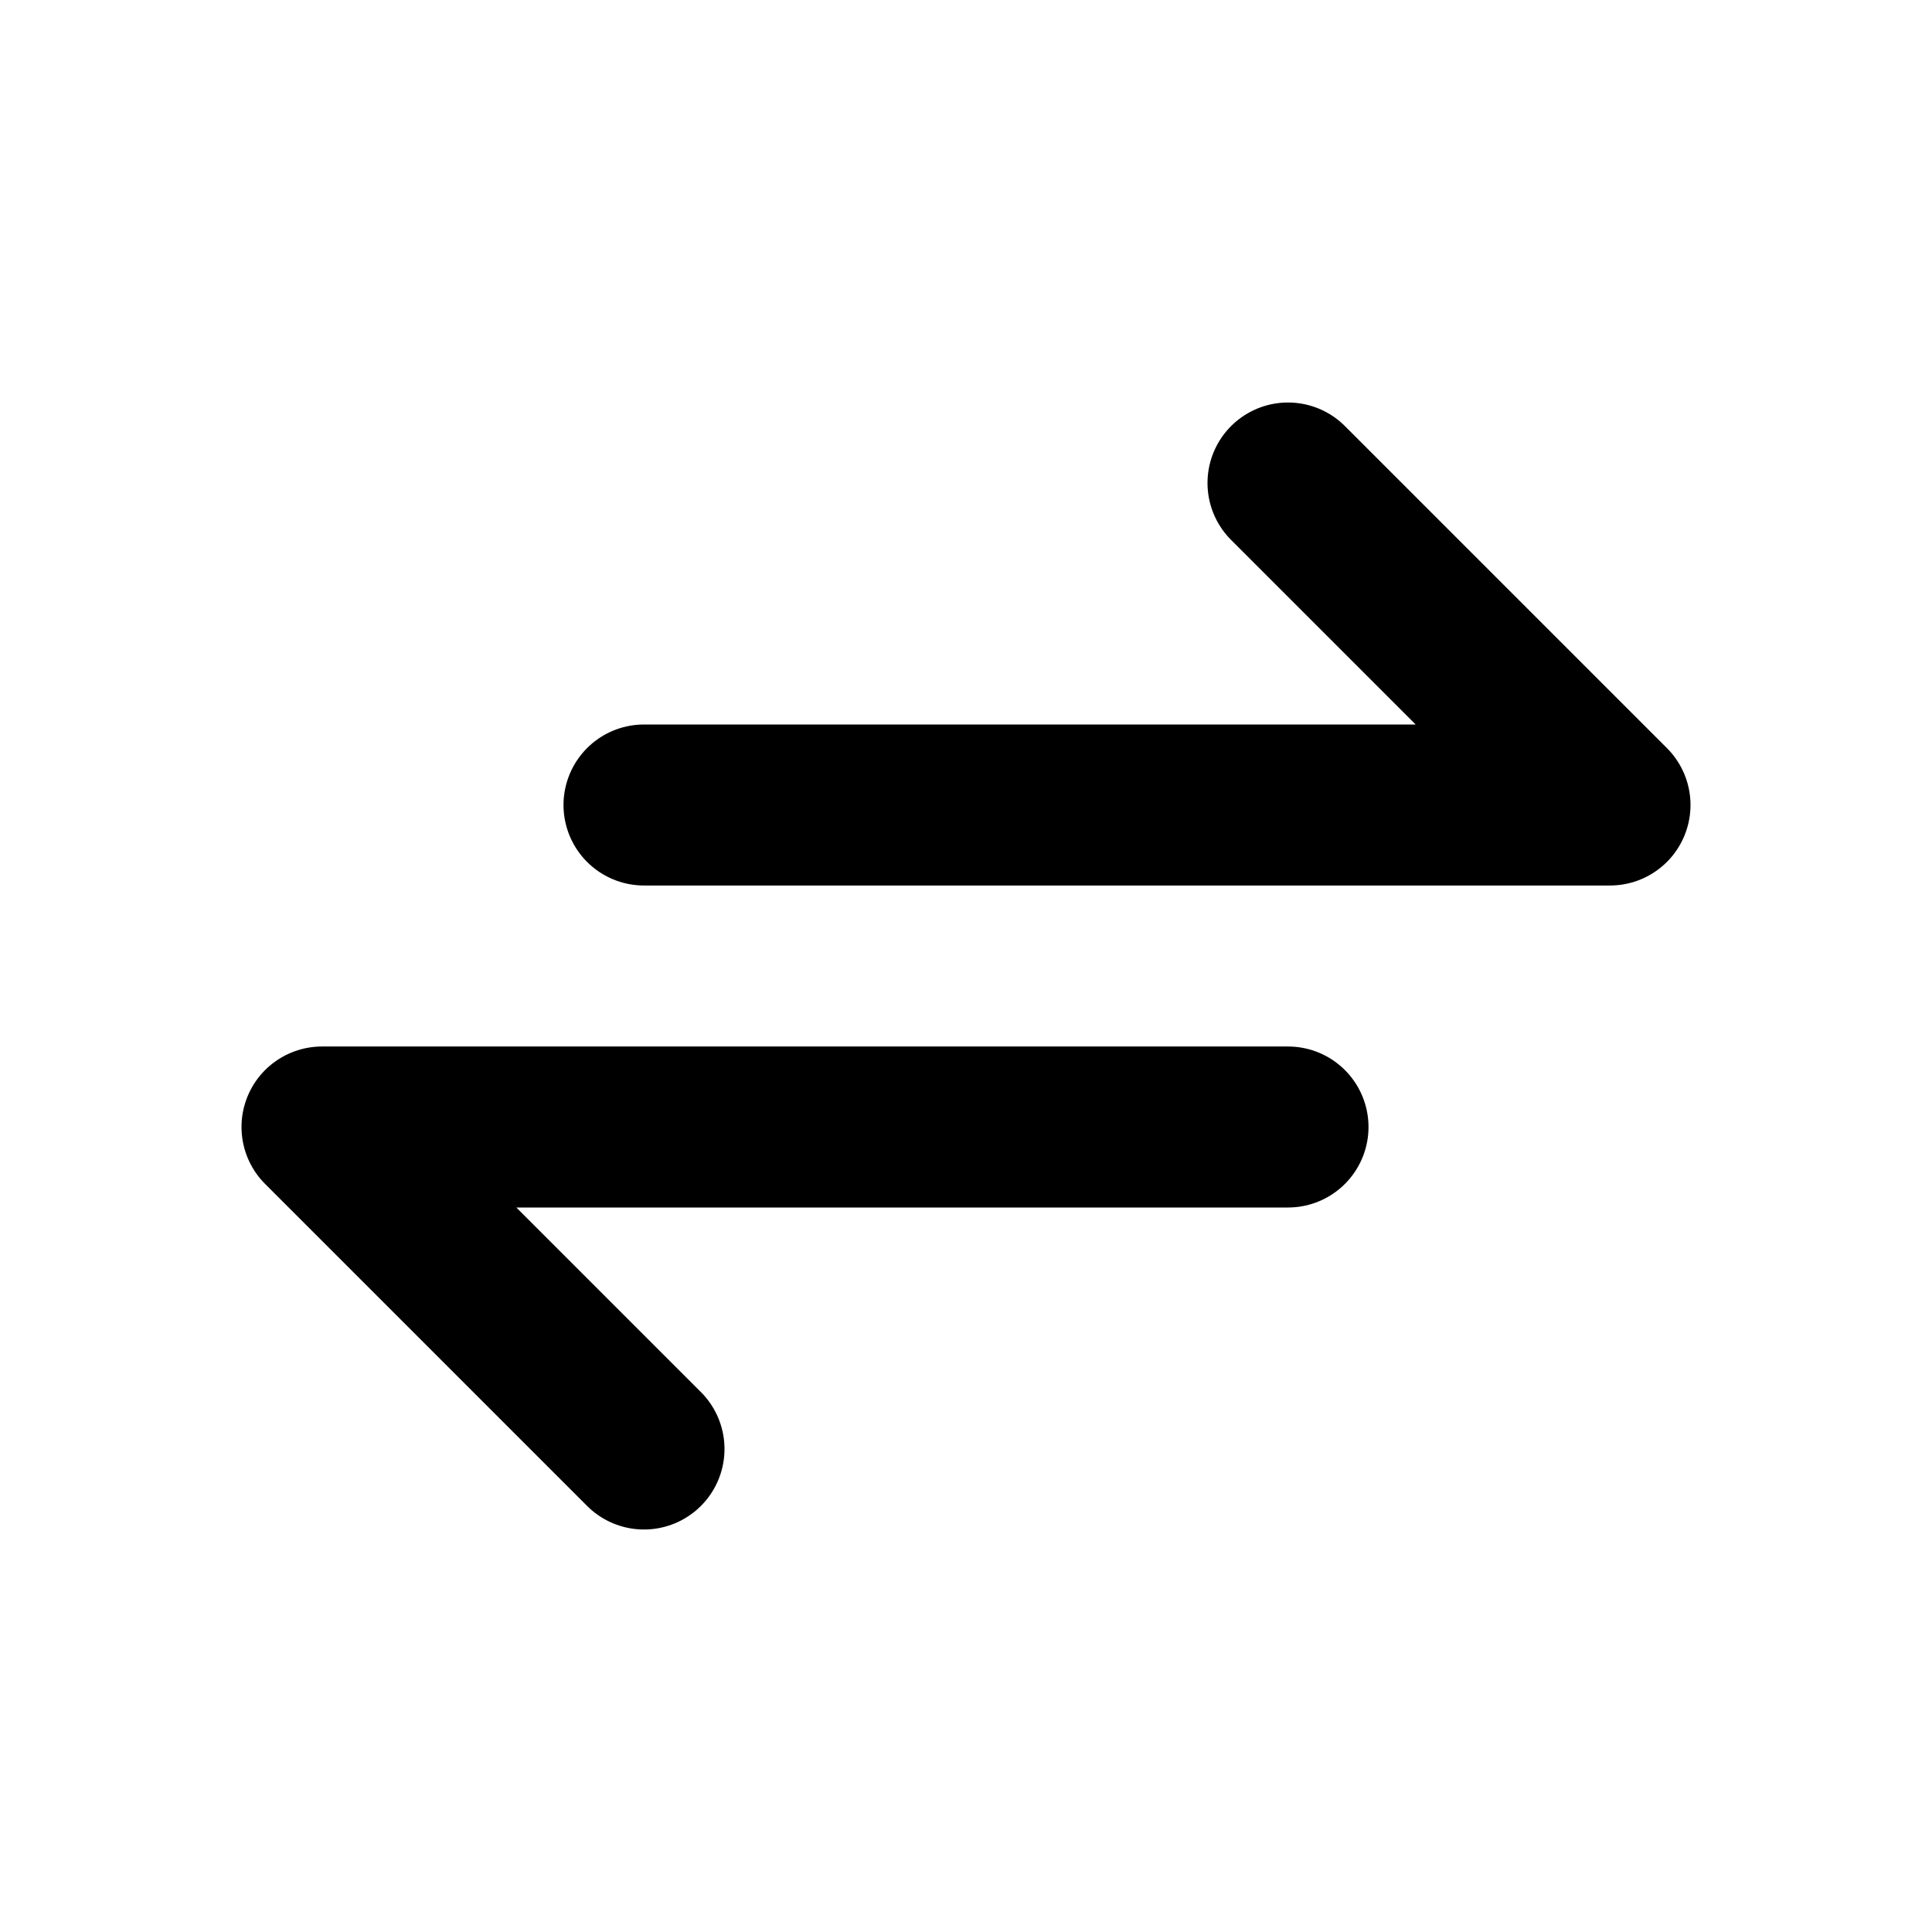
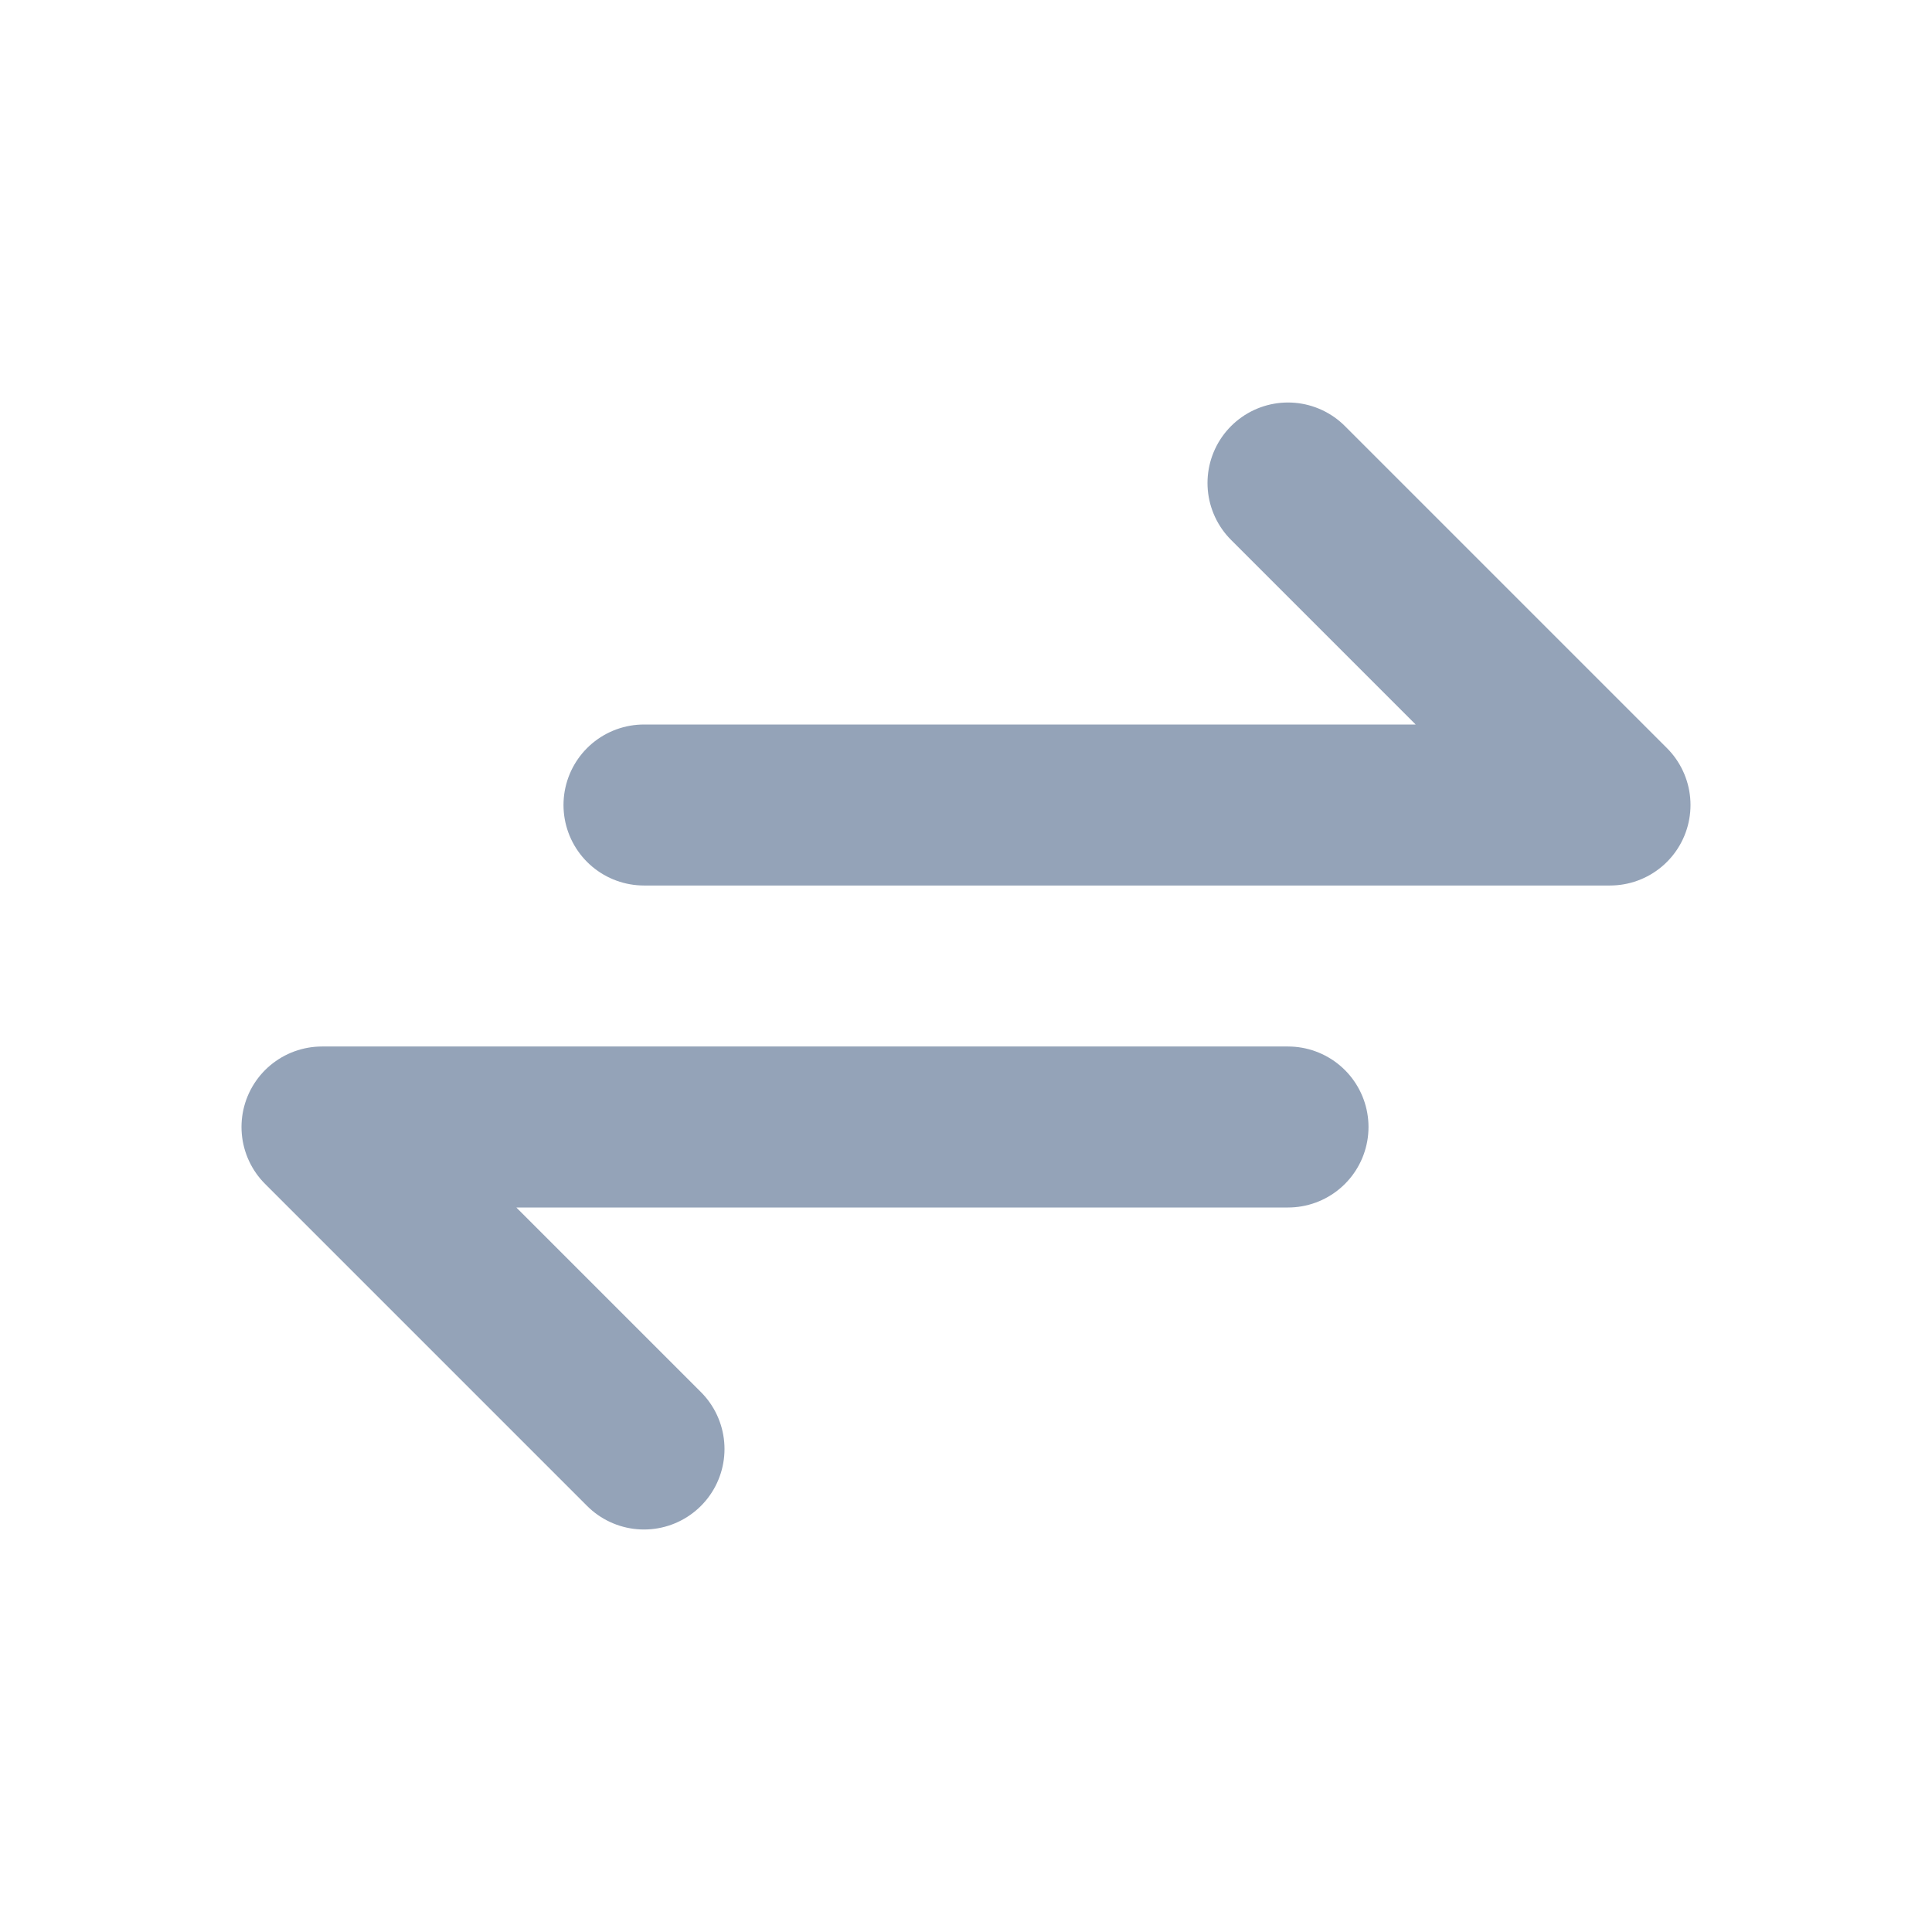
<svg xmlns="http://www.w3.org/2000/svg" width="800px" height="800px" viewBox="0 0 24 24" fill="none">
-   <path d="M8 10H20L16 6" stroke="#000000" stroke-width="2" stroke-linecap="round" stroke-linejoin="round" />
-   <path d="M16 14L4 14L8 18" stroke="#000000" stroke-width="2" stroke-linecap="round" stroke-linejoin="round" />
+   <path d="M8 10H20L16 6" stroke="#94A3B8" stroke-width="2" stroke-linecap="round" stroke-linejoin="round" />
+   <path d="M16 14L4 14L8 18" stroke="#94A3B8" stroke-width="2" stroke-linecap="round" stroke-linejoin="round" />
</svg>
